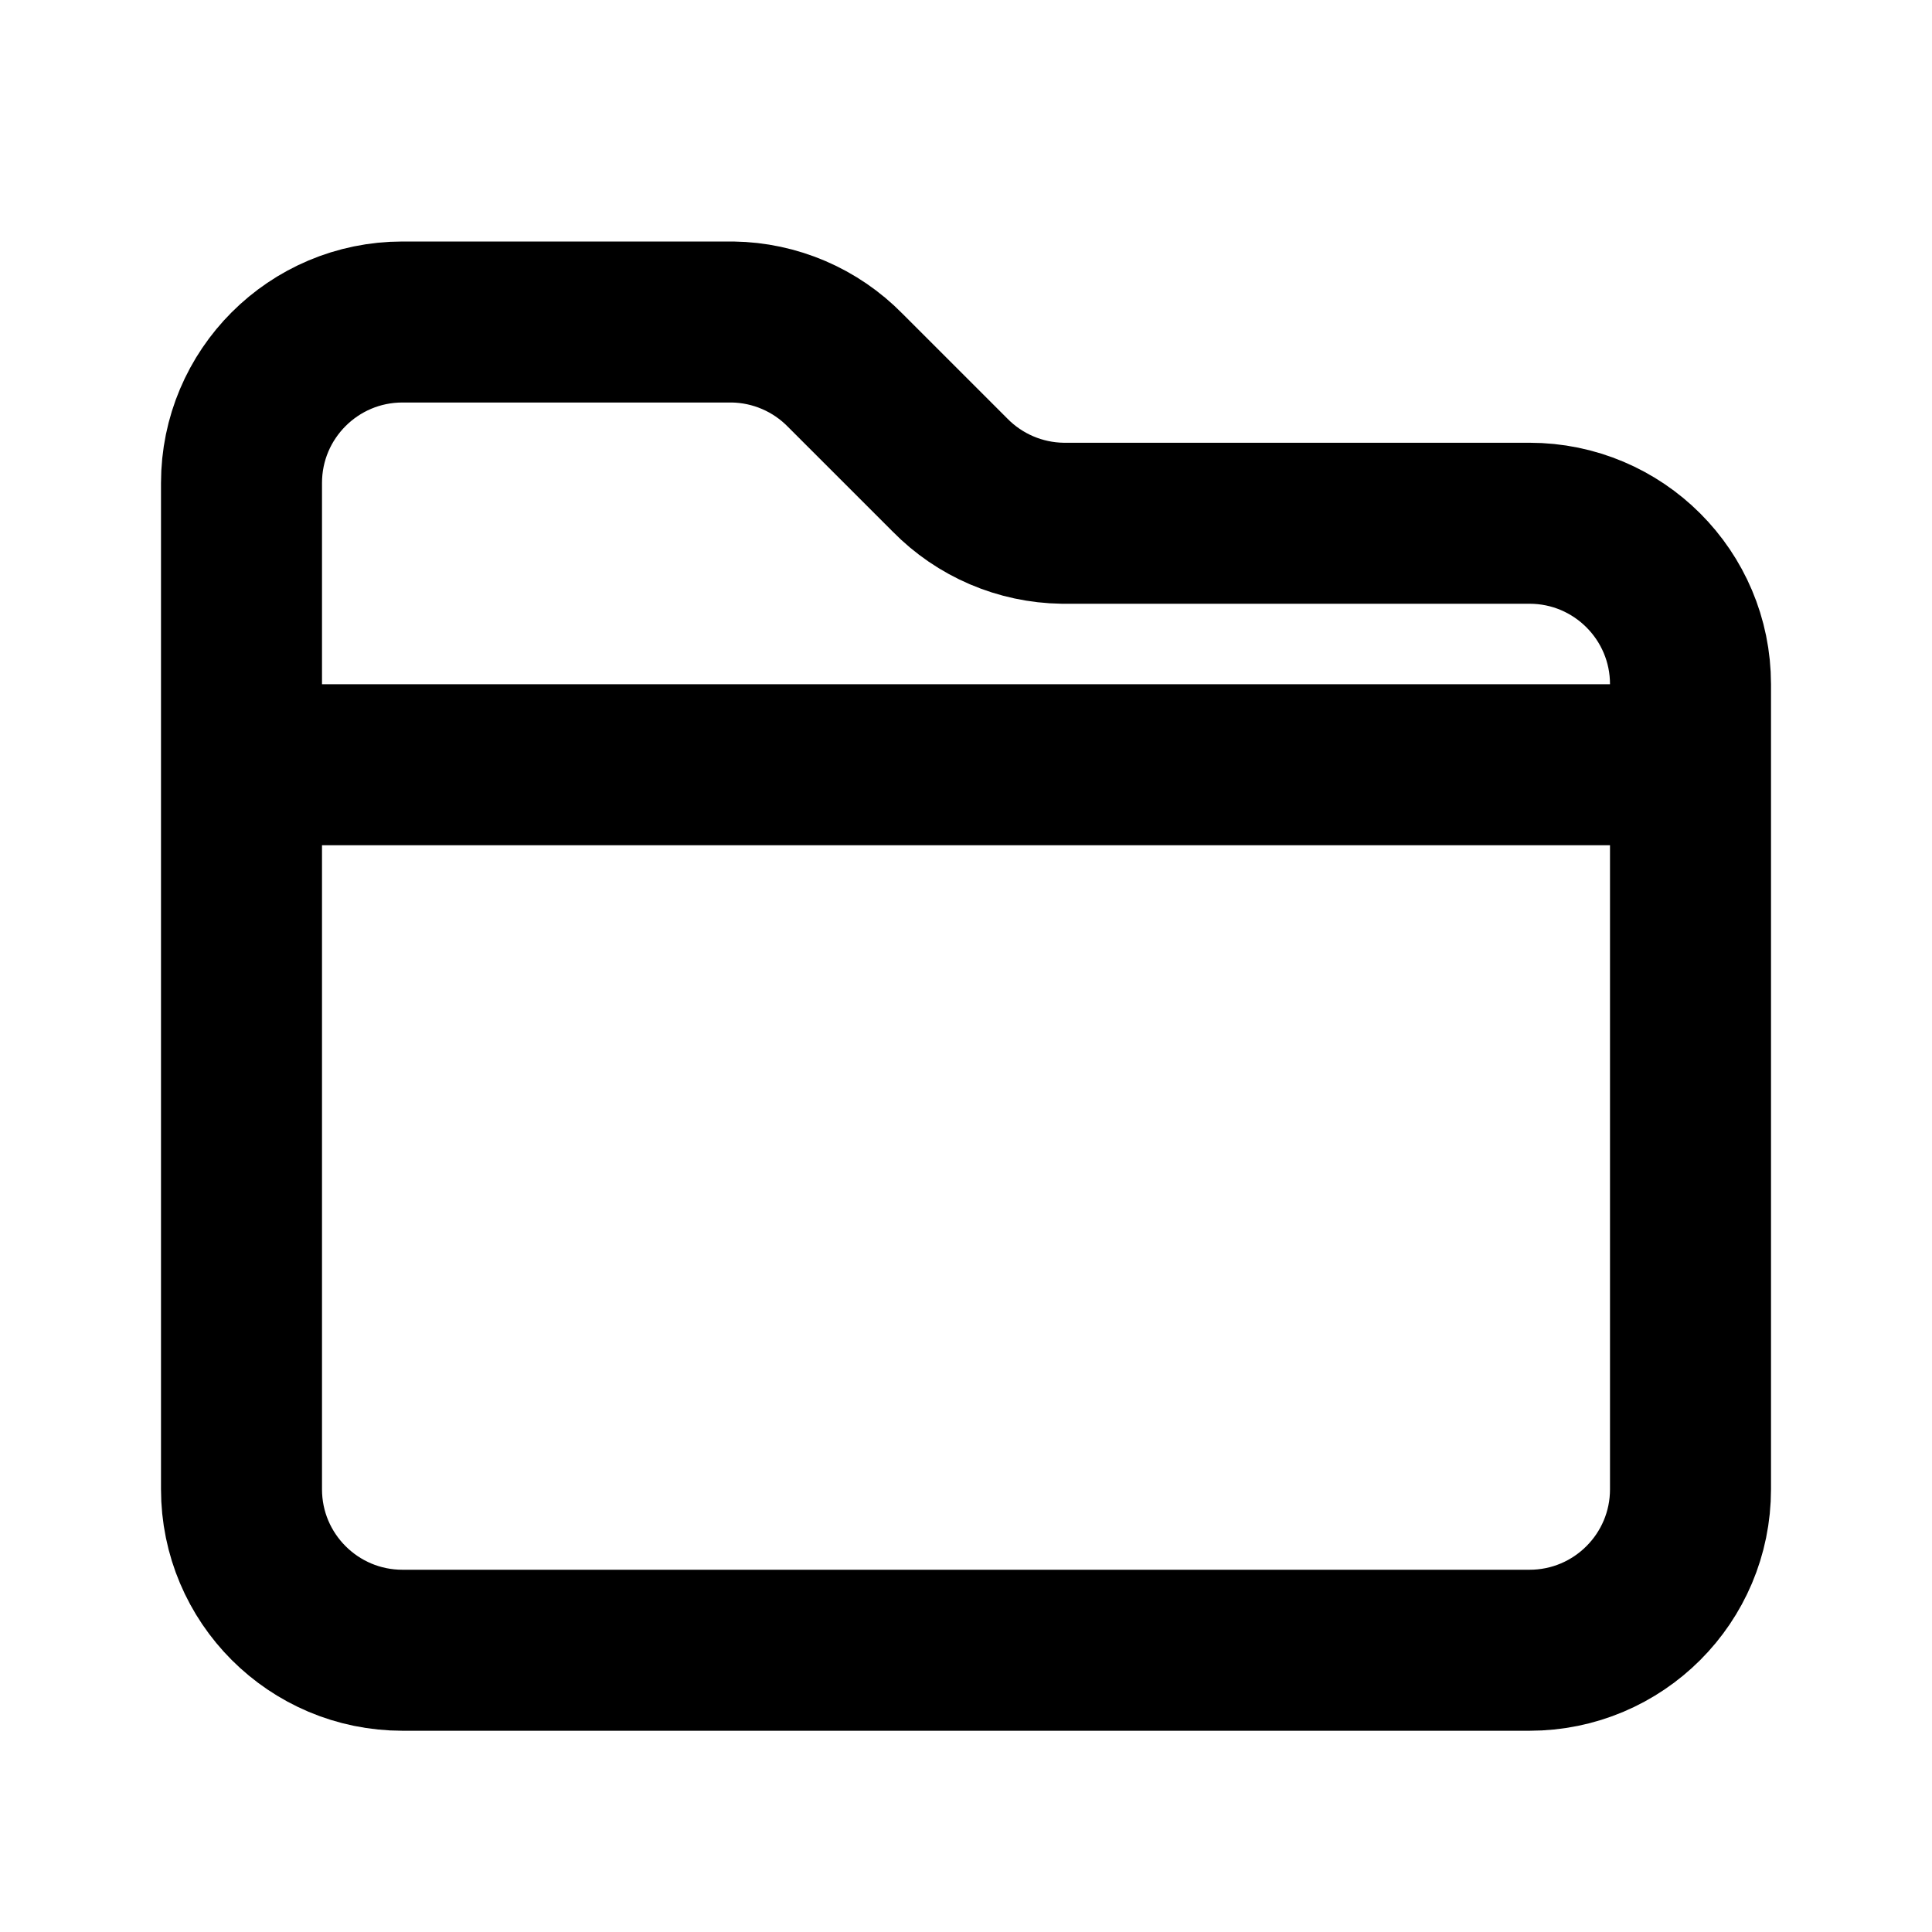
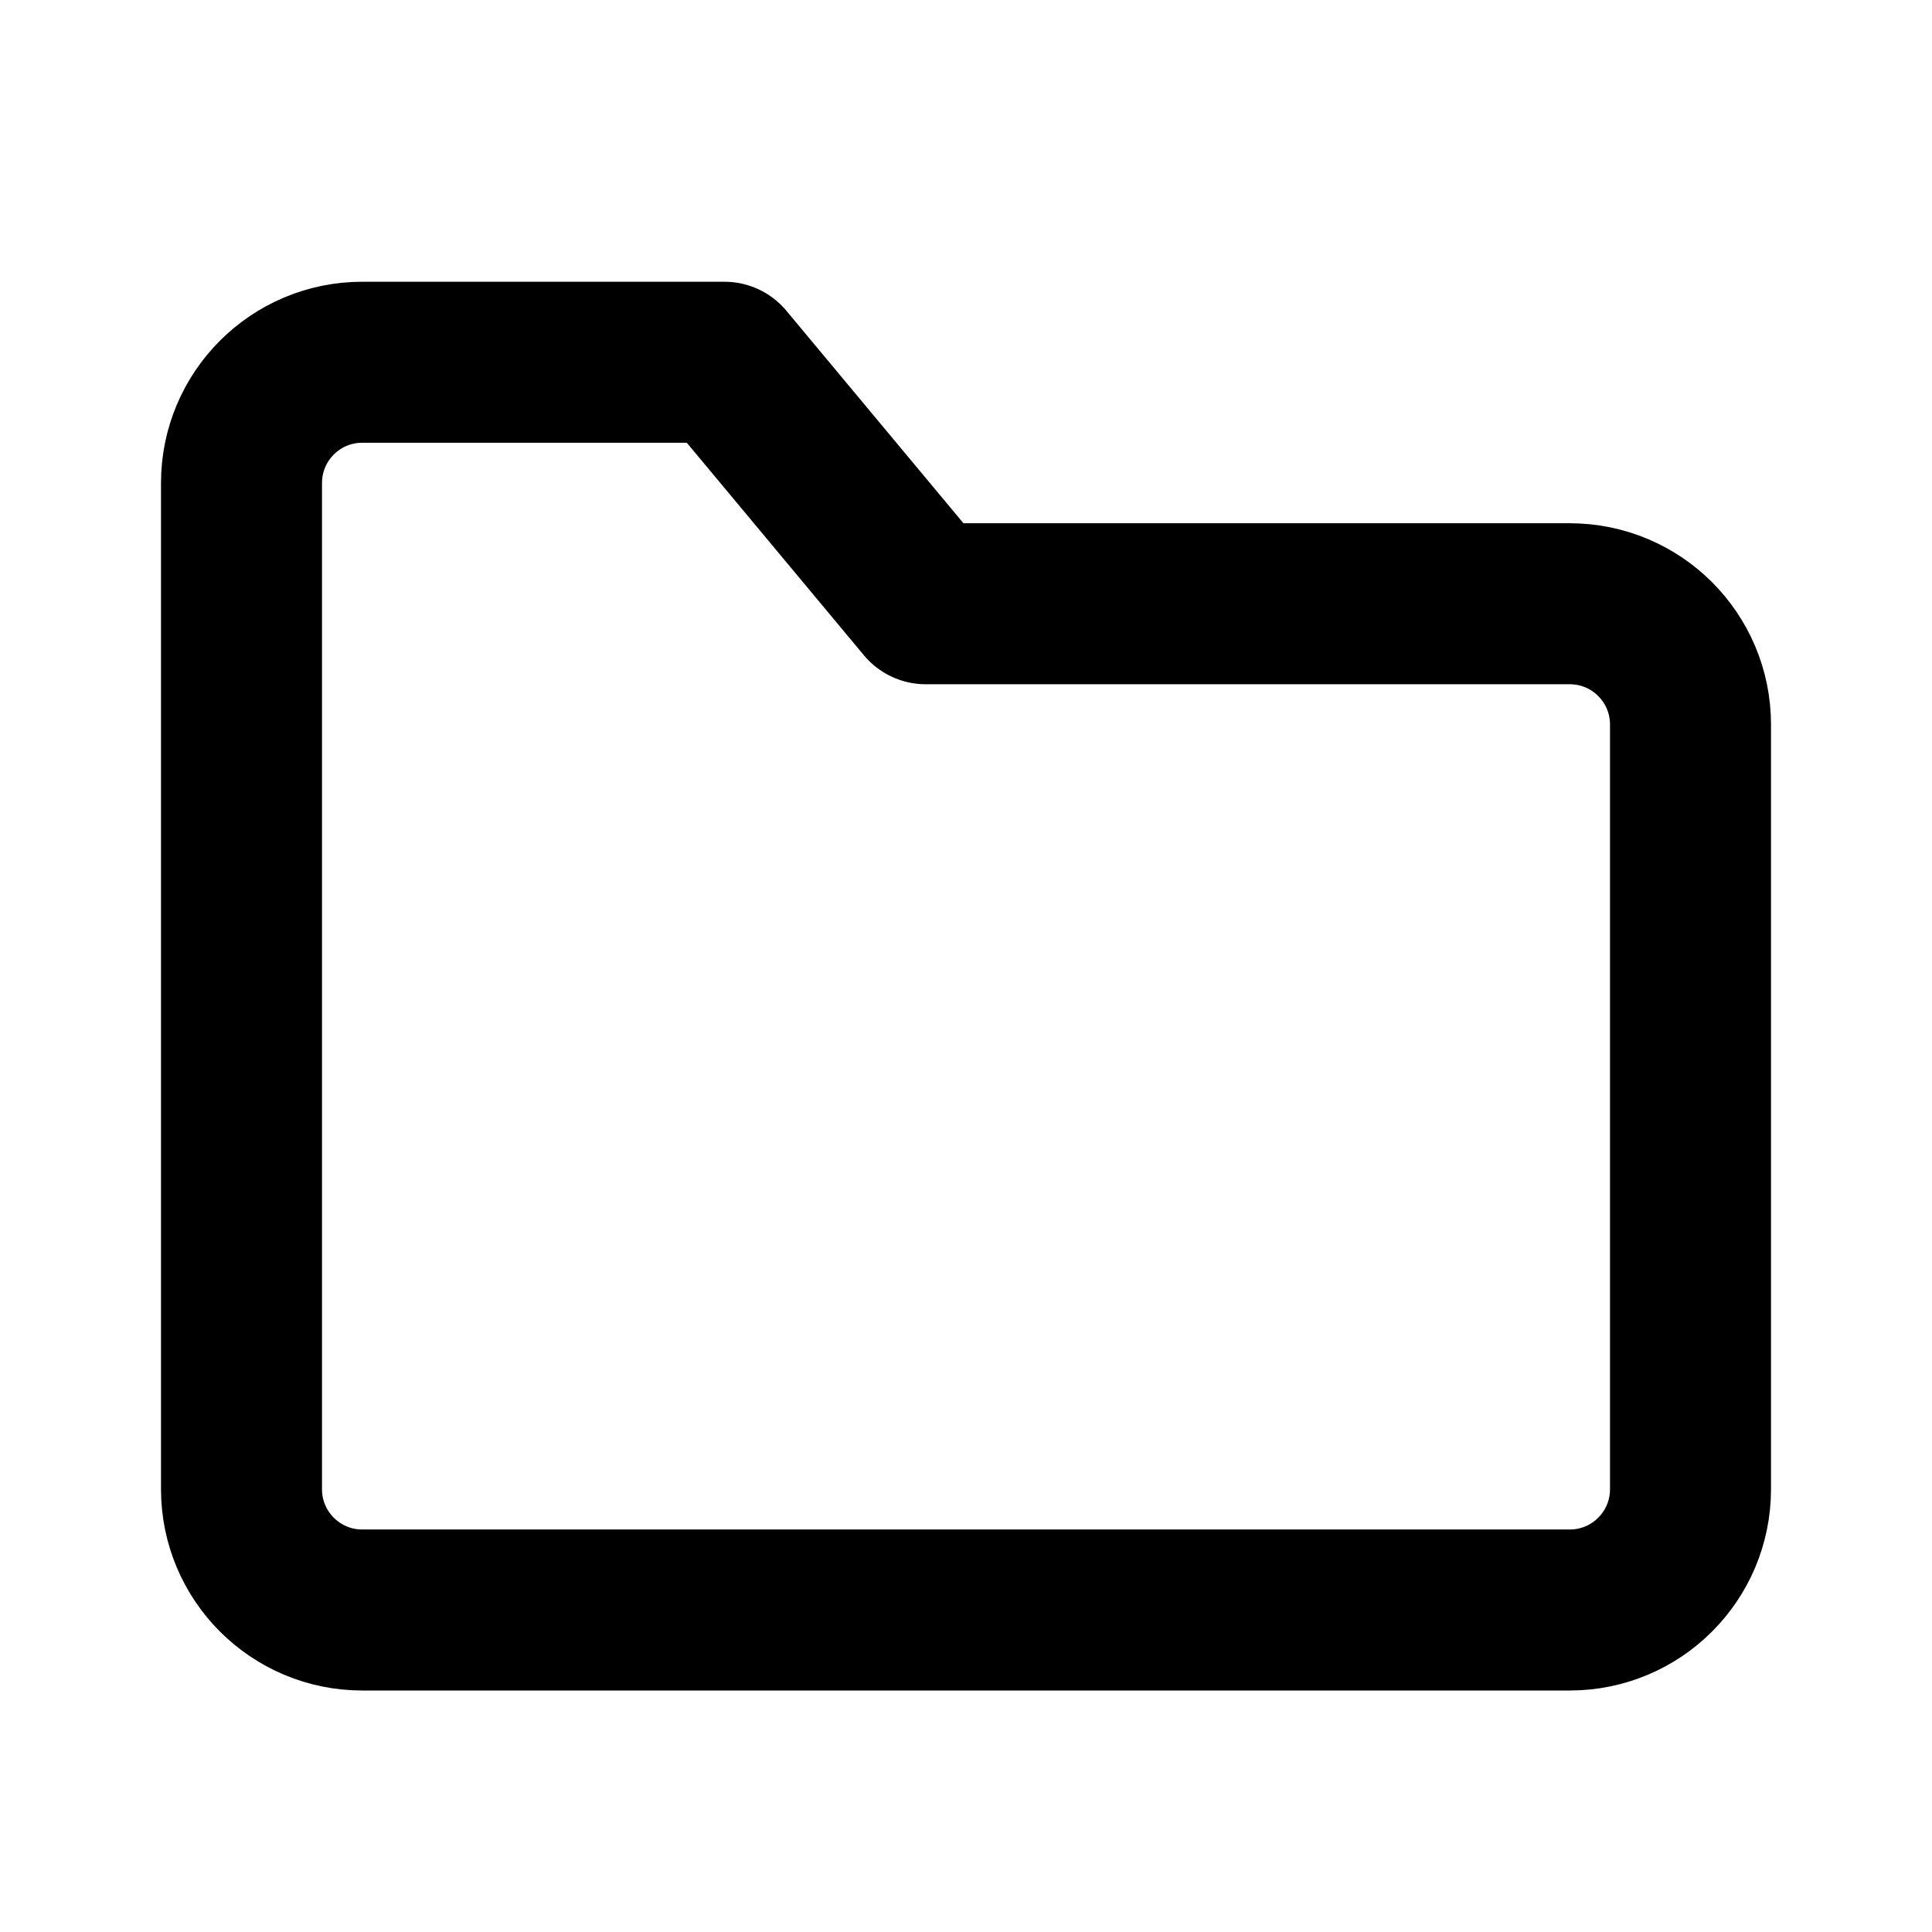
<svg xmlns="http://www.w3.org/2000/svg" width="100%" height="100%" viewBox="0 0 24 24" fill="none" stroke="currentColor" stroke-width="2" stroke-linecap="round" stroke-linejoin="round" aria-hidden="true" focusable="false" data-macro-icon="folder-simple">
-   <path d="M3 7.5V6a2 2 0 0 1 2-2h4.1a2 2 0 0 1 1.4.6l1.3 1.3a2 2 0 0 0 1.4.6H19a2 2 0 0 1 2 2v10a2 2 0 0 1-2 2H5a2 2 0 0 1-2-2Zm0 2h18" />
+   <path d="M3 6a1.5 1.5 0 0 1 1.5-1.5H9l2.5 3H19.5A1.5 1.5 0 0 1 21 9v9.5a1.5 1.5 0 0 1-1.5 1.5h-15A1.5 1.5 0 0 1 3 18.5Z" />
</svg>
